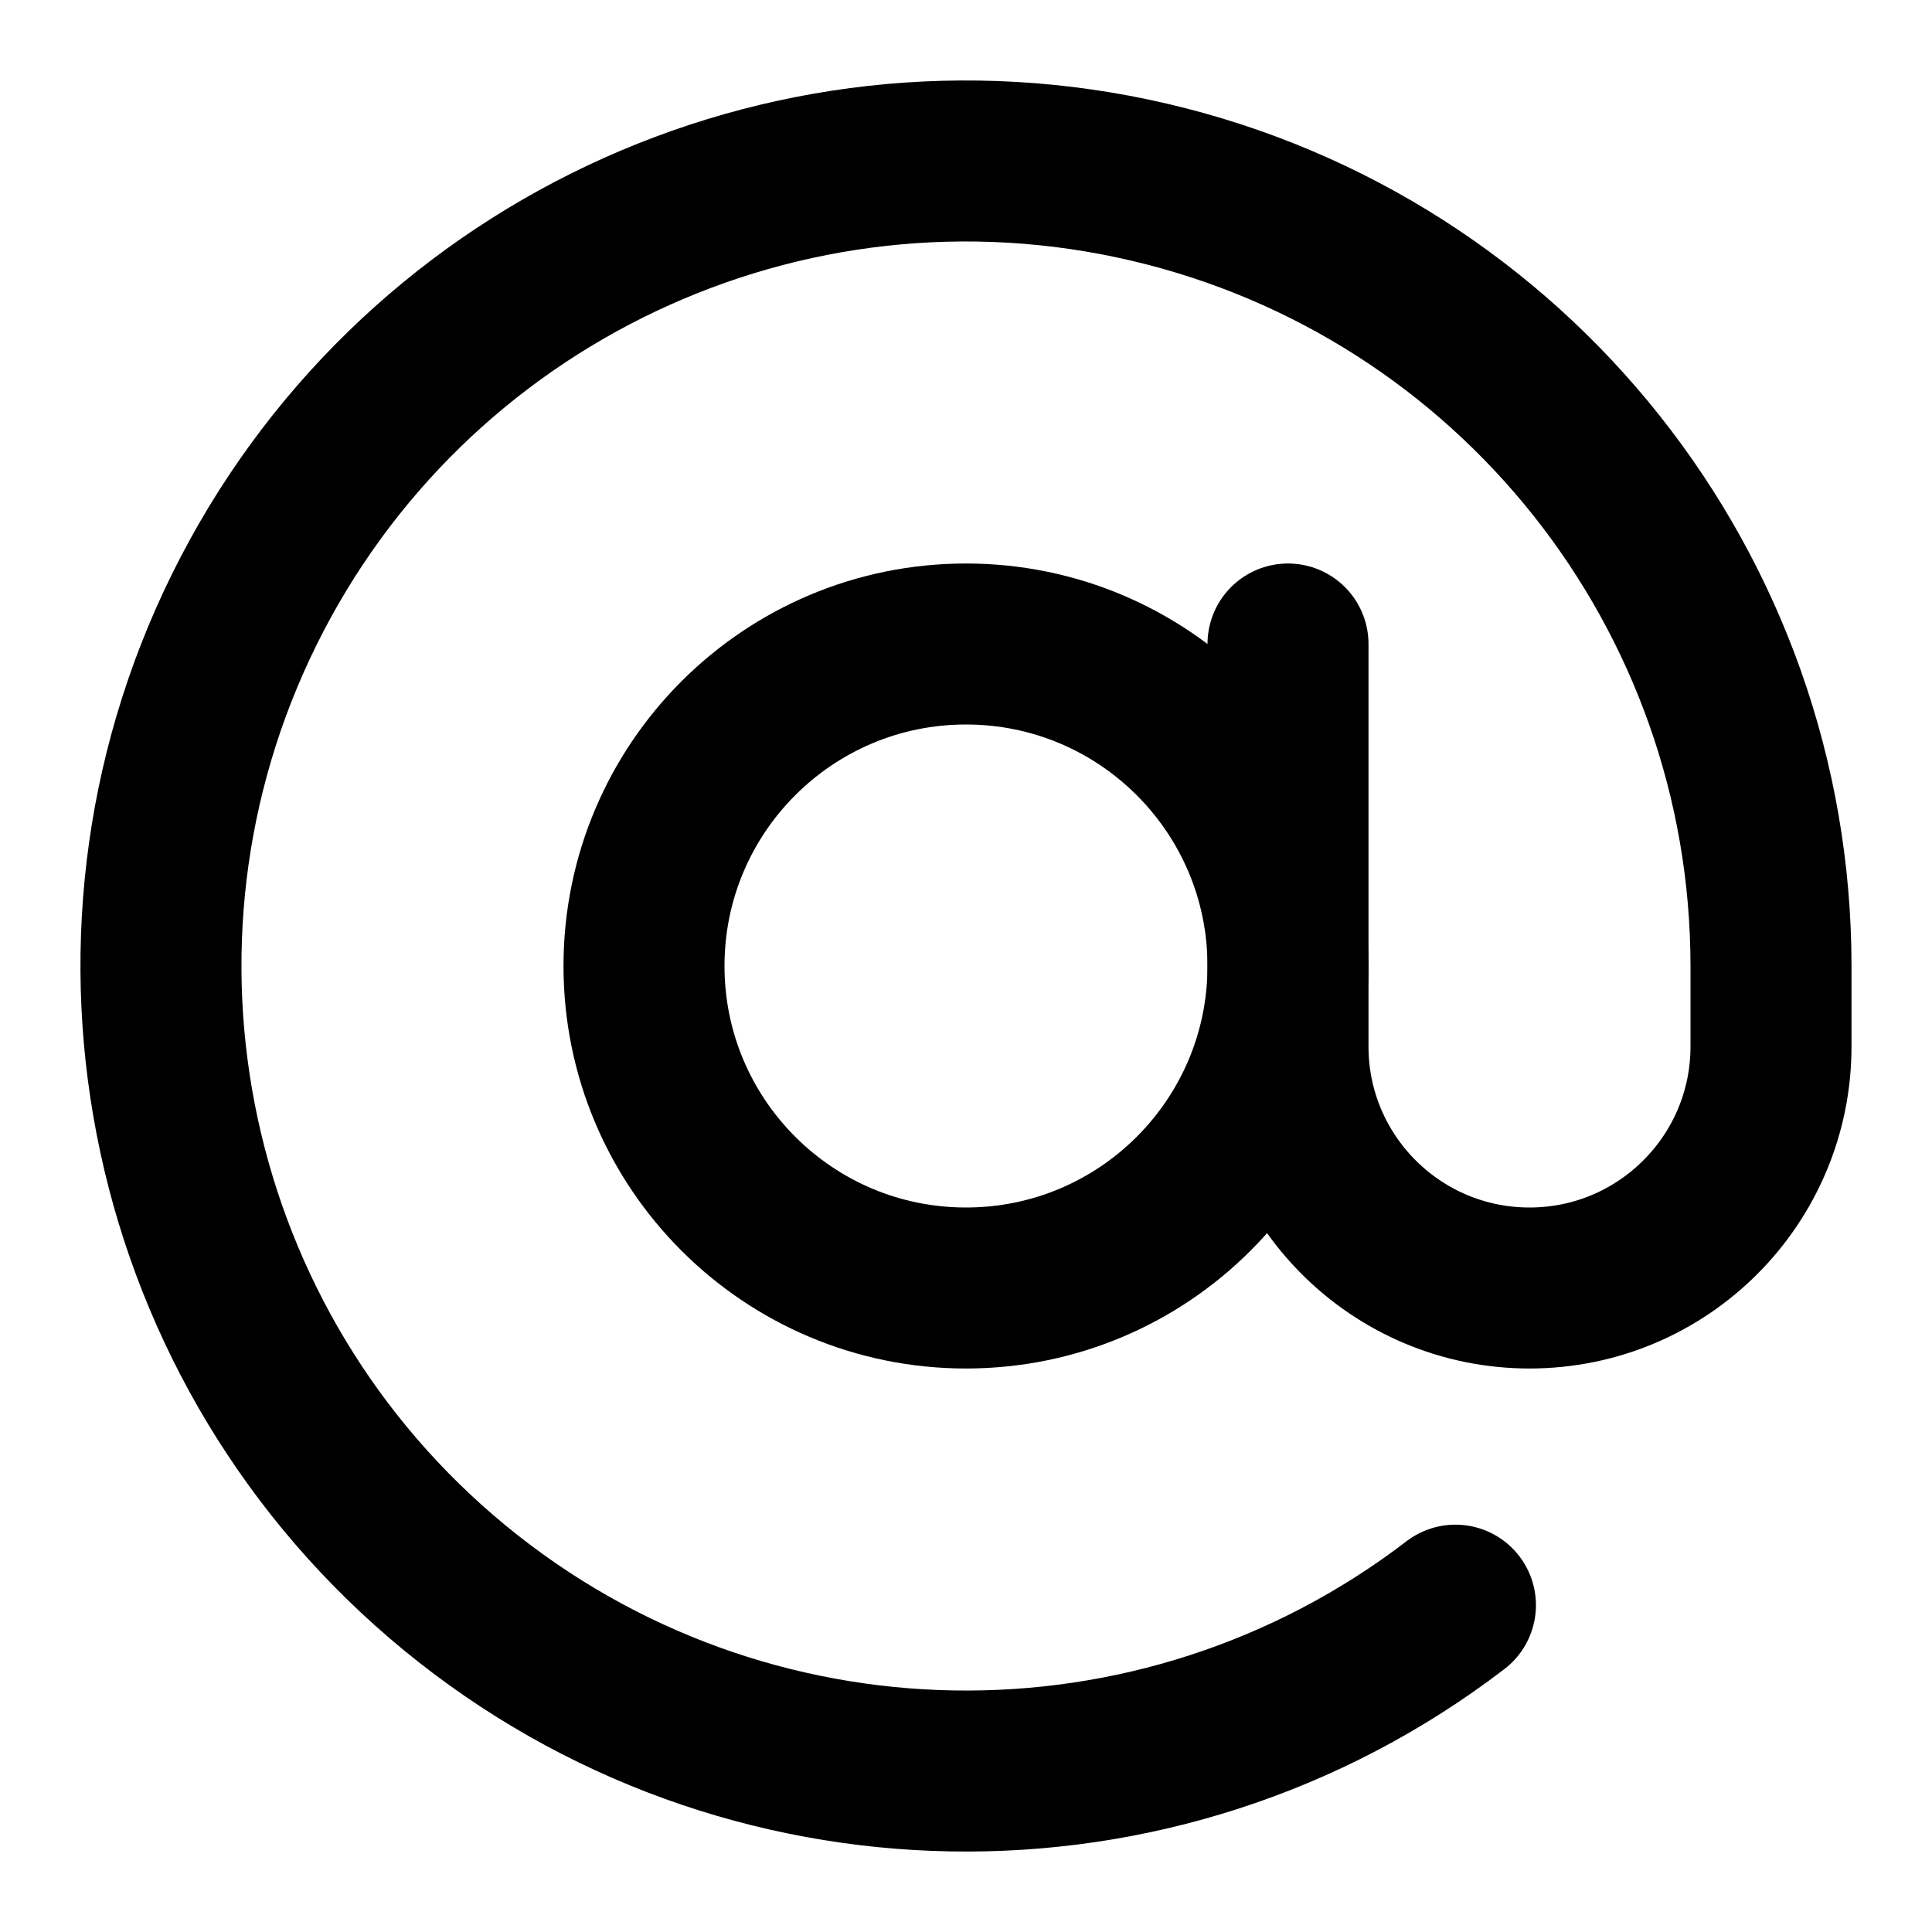
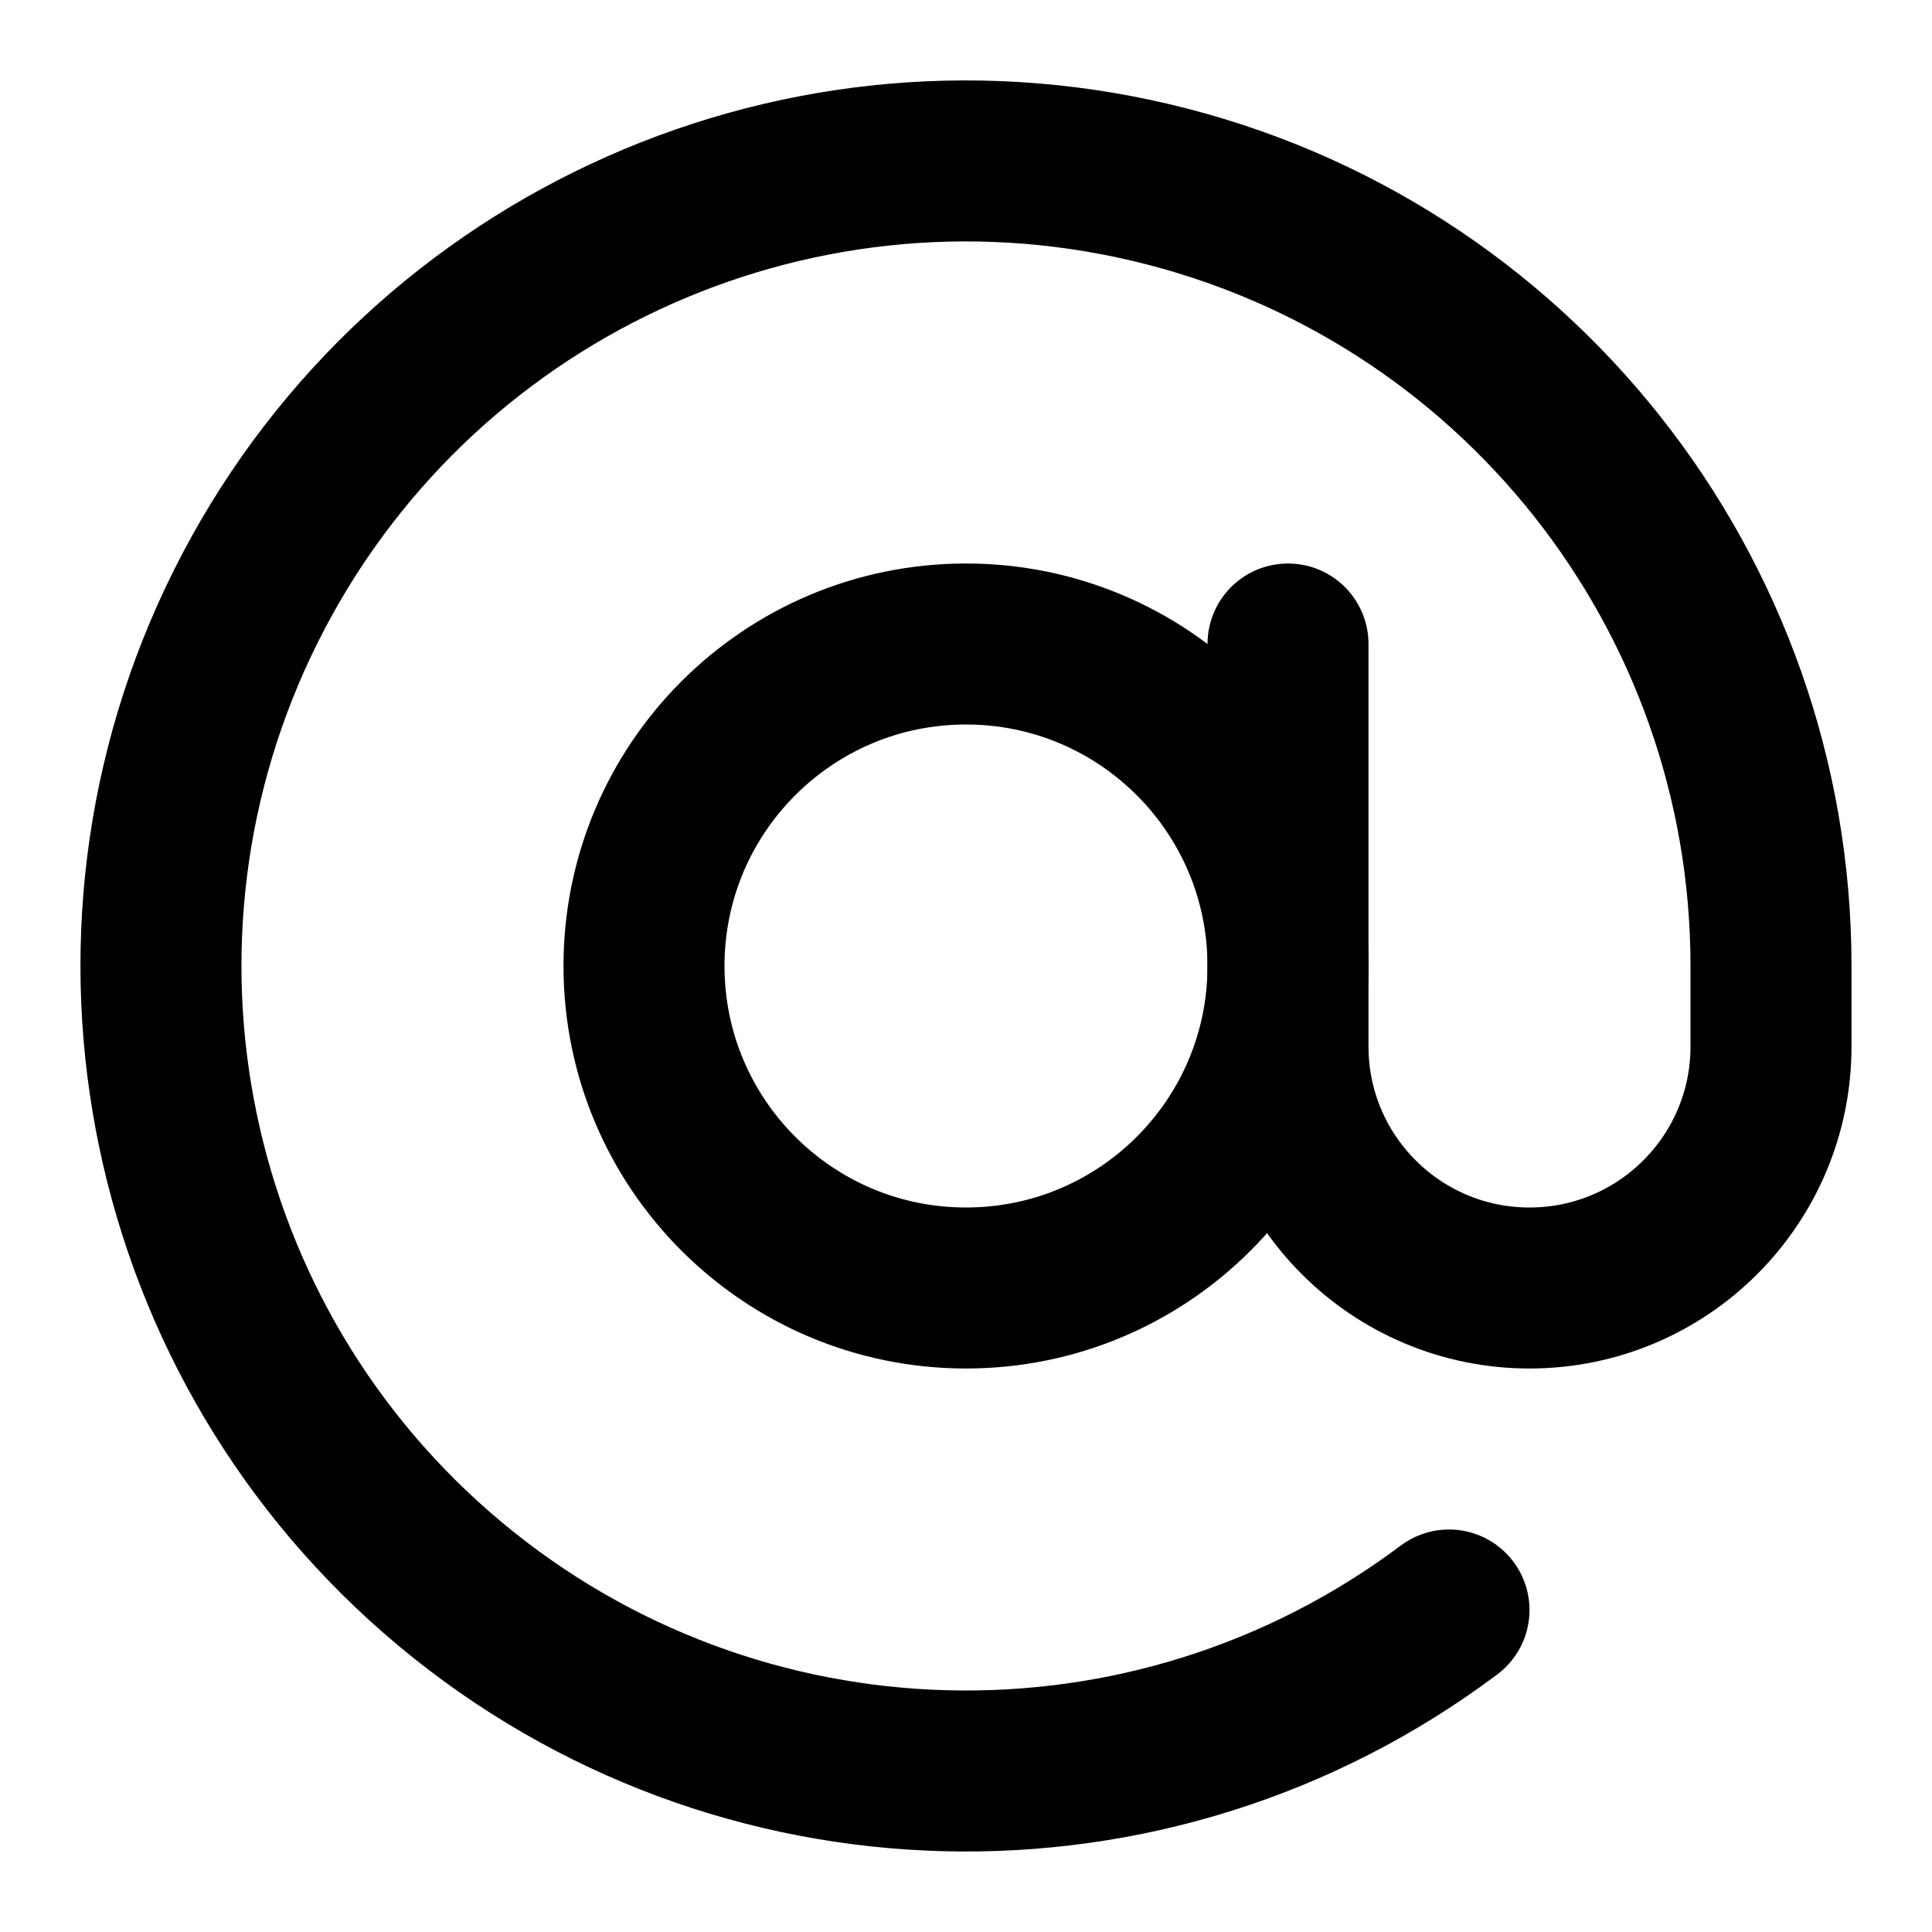
<svg xmlns="http://www.w3.org/2000/svg" width="24" height="24" viewBox="0 0 24 24" fill="none" stroke="currentColor" stroke-width="2" stroke-linecap="round" stroke-linejoin="round">
  <circle cx="12" cy="12" r="4" />
-   <path d="M16 8v5a3 3 0 0 0 6 0v-1a10 10 0 1 0-3.92 7.94" />
+   <path d="M16 8v5a3 3 0 0 0 6 0v-1a10 10 0 1 0-4 8" />
</svg>
